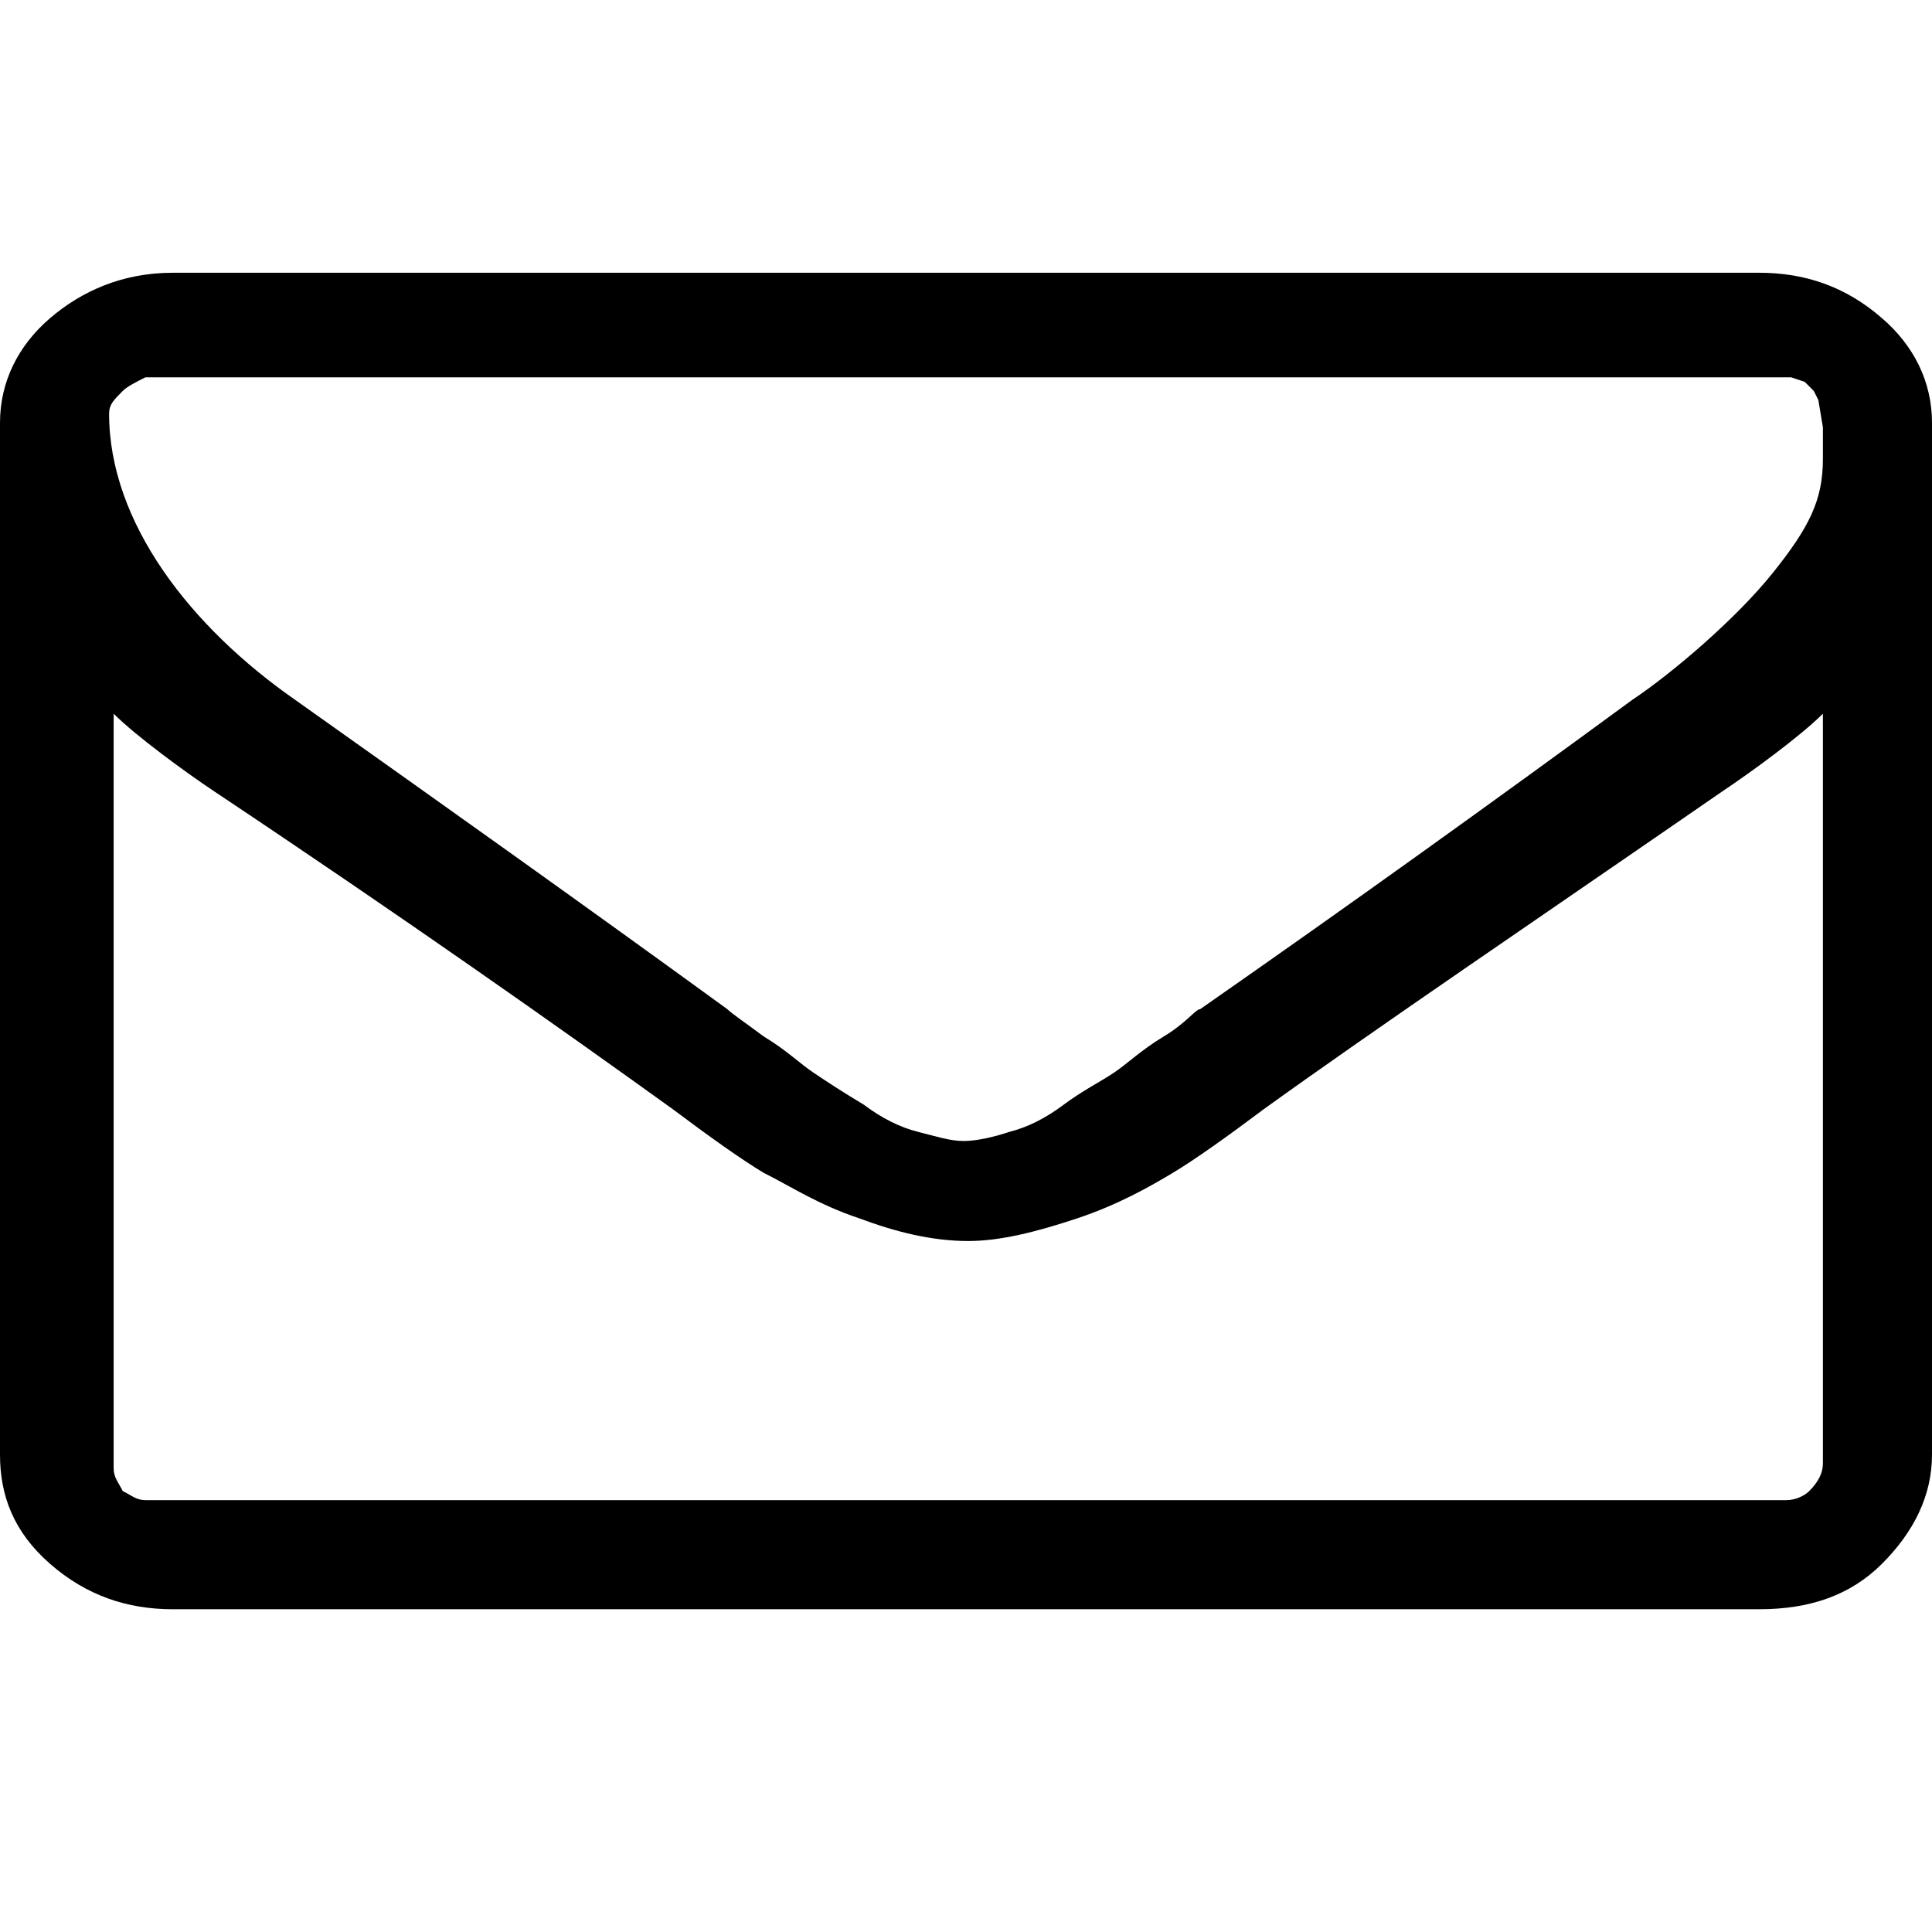
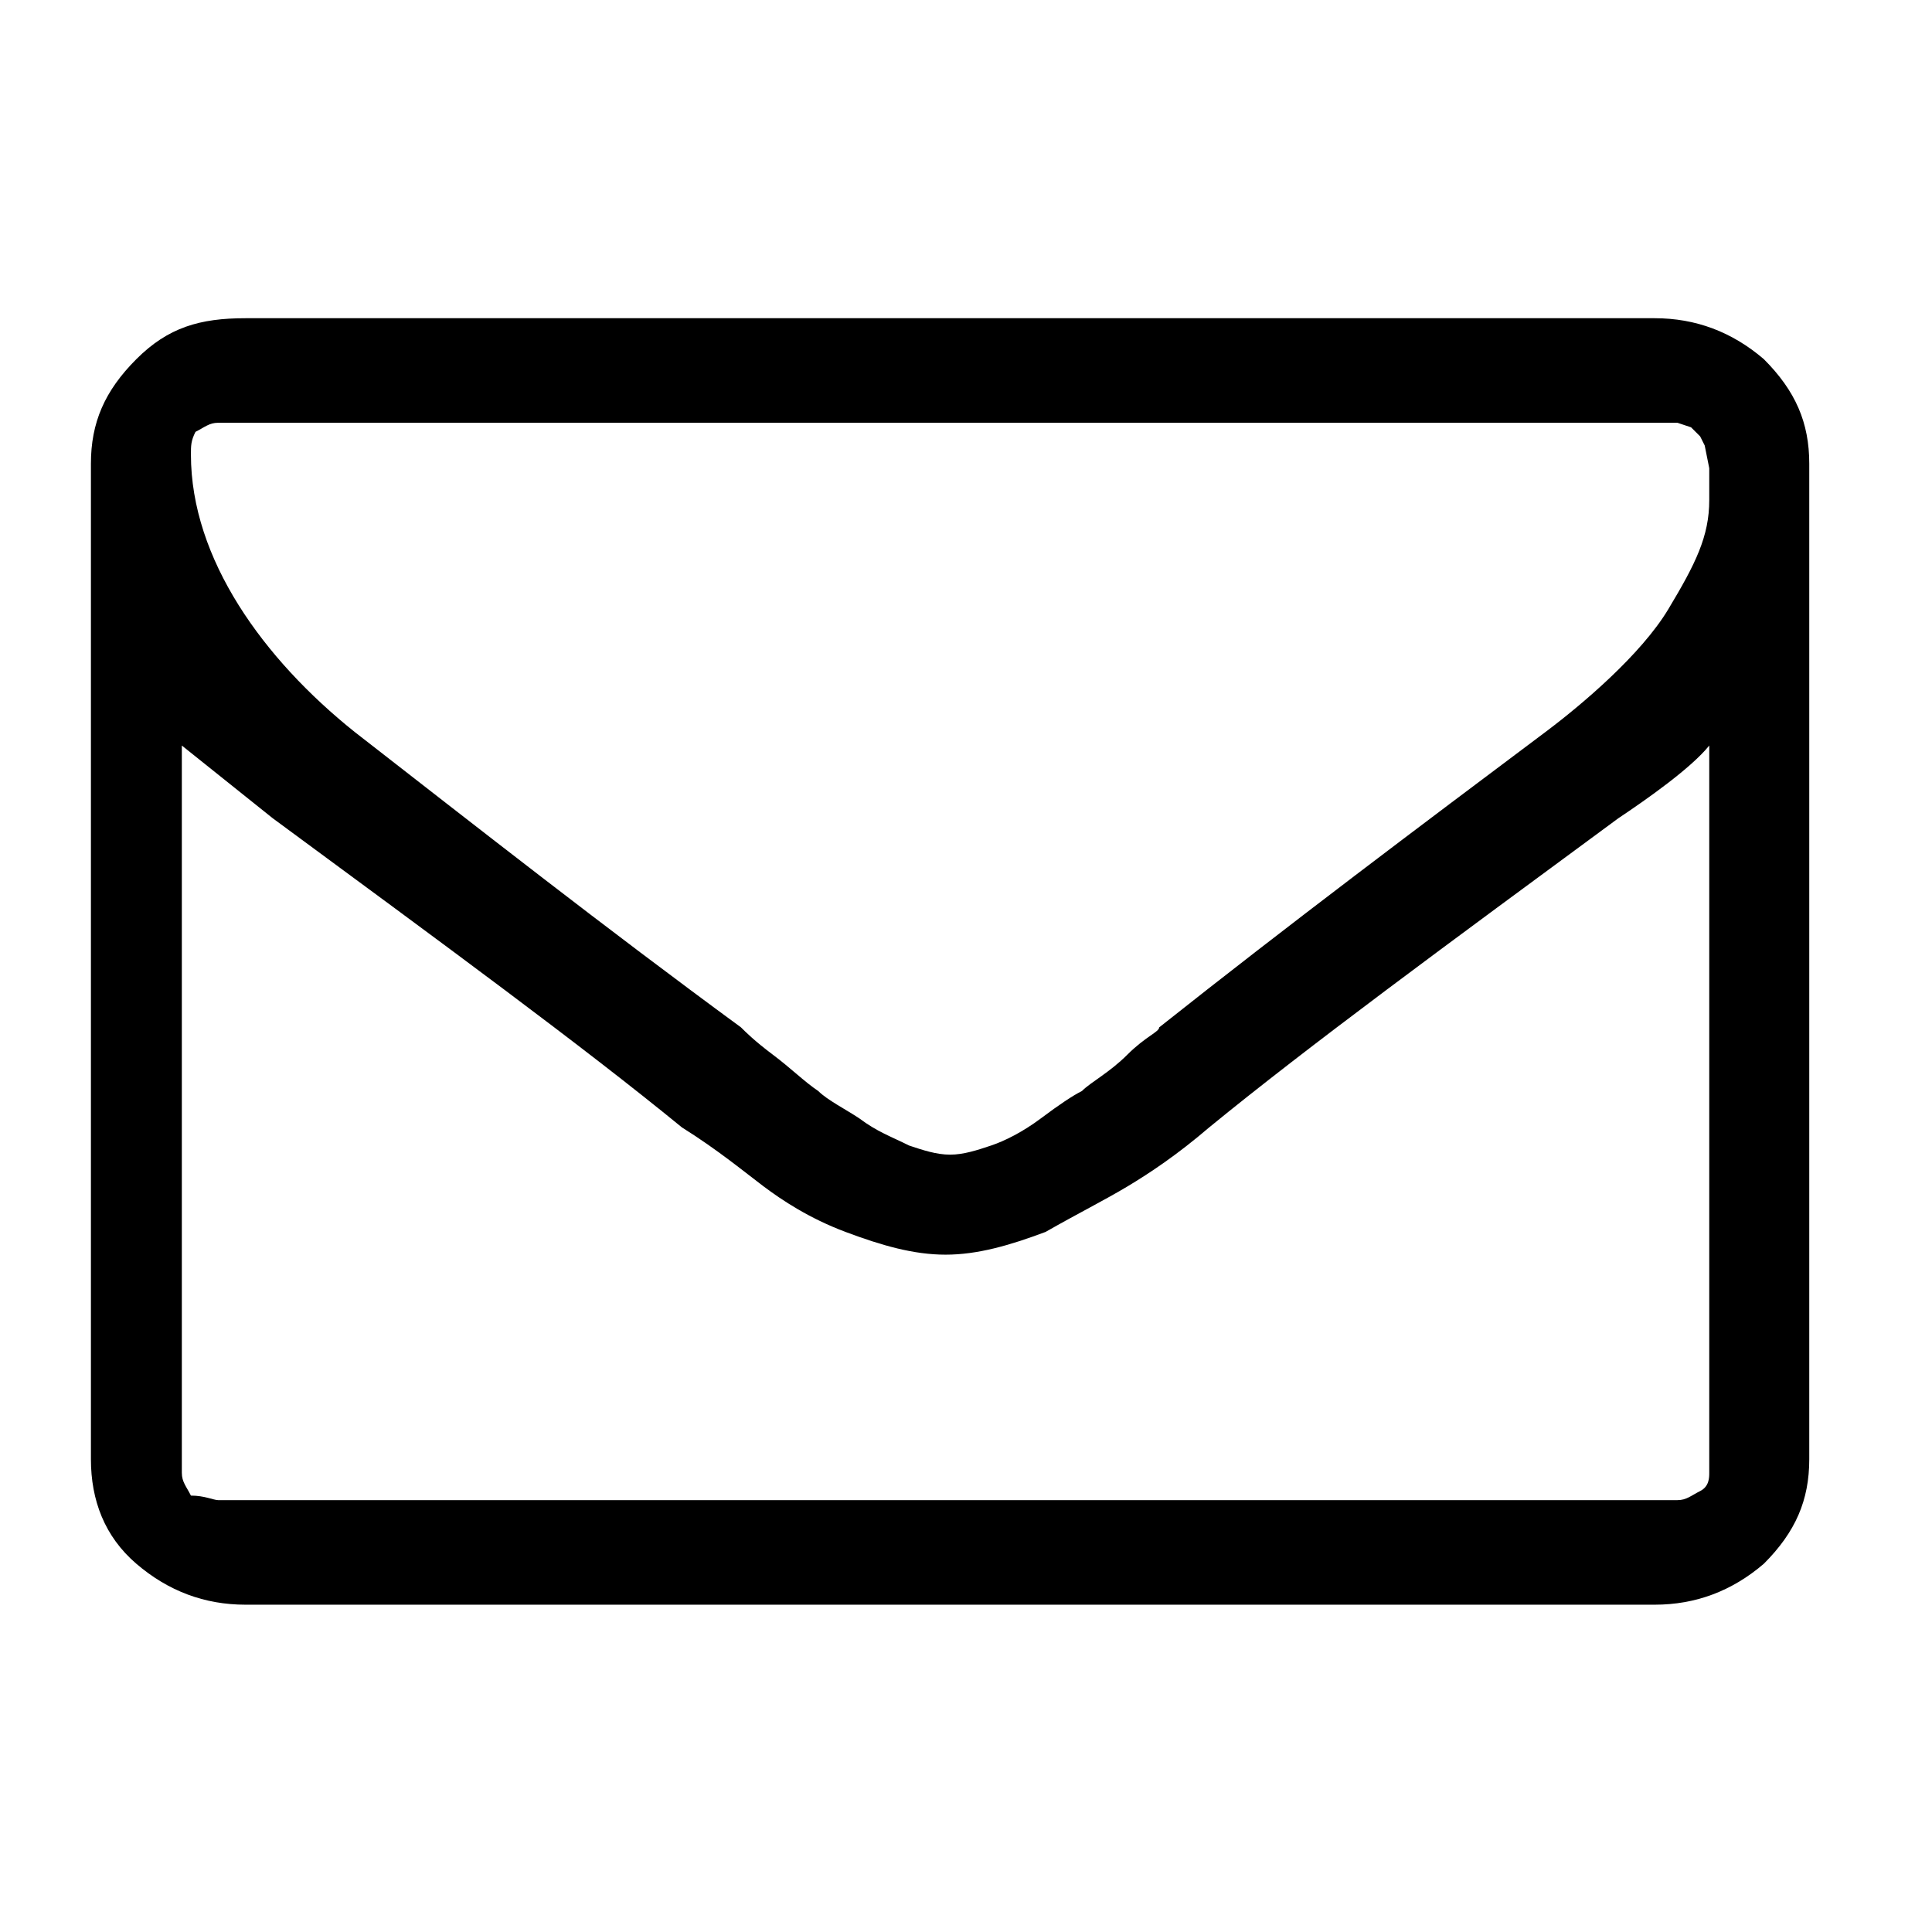
<svg xmlns="http://www.w3.org/2000/svg" version="1.1" id="Ebene_1" x="0px" y="0px" viewBox="0 0 42.5 42.5" style="enable-background:new 0 0 42.5 42.5;" xml:space="preserve">
-   <path d="M40.1,32.2V15.7c-0.5,0.5-1.6,1.3-2.2,1.7c-4.2,2.9-7.6,5.2-10.1,7c-0.8,0.6-1.5,1.1-2,1.4s-1.2,0.7-2.1,1s-1.7,0.5-2.4,0.5  l0,0c-0.8,0-1.6-0.2-2.4-0.5c-0.9-0.3-1.5-0.7-2.1-1c-0.5-0.3-1.2-0.8-2-1.4c-2.5-1.8-5.9-4.2-10.1-7C4.1,17,3,16.2,2.5,15.7v16.6  c0,0.2,0.1,0.3,0.2,0.5C2.9,32.9,3,33,3.2,33h36.1c0.2,0,0.4-0.1,0.5-0.2C40,32.6,40.1,32.4,40.1,32.2z M40.1,10.1V9.4l0,0L40,8.8  l-0.1-0.2l-0.2-0.2l-0.3-0.1H3.2C3,8.4,2.8,8.5,2.7,8.6C2.5,8.8,2.4,8.9,2.4,9.1c0,2.4,1.8,4.7,4.1,6.3c3.1,2.2,6.2,4.4,9.5,6.8  c0.1,0.1,0.4,0.3,0.8,0.6c0.5,0.3,0.8,0.6,1.1,0.8c0.3,0.2,0.6,0.4,1.1,0.7c0.4,0.3,0.8,0.5,1.2,0.6c0.4,0.1,0.7,0.2,1,0.2l0,0  c0.3,0,0.7-0.1,1-0.2c0.4-0.1,0.8-0.3,1.2-0.6c0.4-0.3,0.8-0.5,1.1-0.7c0.3-0.2,0.6-0.5,1.1-0.8s0.7-0.6,0.8-0.6  c3.3-2.3,6.5-4.6,9.5-6.8c0.9-0.6,2.3-1.8,3.1-2.8S40.1,11,40.1,10.1z M38.7,6c1,0,1.9,0.3,2.7,1c0.7,0.6,1.1,1.4,1.1,2.3V32  c0,0.9-0.4,1.7-1.1,2.4c-0.7,0.7-1.6,1-2.7,1H3.8c-1,0-1.9-0.3-2.7-1S0,32.9,0,32V9.3C0,8.4,0.4,7.6,1.1,7s1.6-1,2.7-1" />
+   <path d="M37.6,32.4v-16c-0.4,0.5-1.4,1.2-2,1.6c-3.8,2.8-6.8,5-9,6.8c-0.7,0.6-1.3,1-1.8,1.3s-1.1,0.6-1.8,1  c-0.8,0.3-1.5,0.5-2.2,0.5h0c-0.7,0-1.4-0.2-2.2-0.5c-0.8-0.3-1.4-0.7-1.8-1s-1-0.8-1.8-1.3c-2.2-1.8-5.2-4-9-6.8  c-0.5-0.4-1.5-1.2-2-1.6v16c0,0.2,0.1,0.3,0.2,0.5C4.5,32.9,4.7,33,4.8,33h32.1c0.2,0,0.3-0.1,0.5-0.2S37.6,32.5,37.6,32.4z   M37.6,11v-0.7l0,0l-0.1-0.5l-0.1-0.2l-0.2-0.2l-0.3-0.1H4.8c-0.2,0-0.3,0.1-0.5,0.2C4.2,9.7,4.2,9.8,4.2,10c0,2.3,1.6,4.5,3.6,6.1  c2.7,2.1,5.5,4.3,8.5,6.5c0.1,0.1,0.3,0.3,0.7,0.6s0.7,0.6,1,0.8c0.2,0.2,0.6,0.4,0.9,0.6c0.4,0.3,0.7,0.4,1.1,0.6  c0.3,0.1,0.6,0.2,0.9,0.2h0c0.3,0,0.6-0.1,0.9-0.2c0.3-0.1,0.7-0.3,1.1-0.6c0.4-0.3,0.7-0.5,0.9-0.6c0.2-0.2,0.6-0.4,1-0.8  s0.7-0.5,0.7-0.6c2.9-2.3,5.7-4.4,8.5-6.5c0.8-0.6,2.1-1.7,2.7-2.7S37.6,11.8,37.6,11z M39.8,10.2v21.9c0,0.9-0.3,1.6-1,2.3  c-0.7,0.6-1.5,0.9-2.4,0.9h-31c-0.9,0-1.7-0.3-2.4-0.9S2,33,2,32.1V10.2c0-0.9,0.3-1.6,1-2.3S4.4,7,5.4,7h31c0.9,0,1.7,0.3,2.4,0.9  C39.5,8.6,39.8,9.3,39.8,10.2z" />
</svg>
